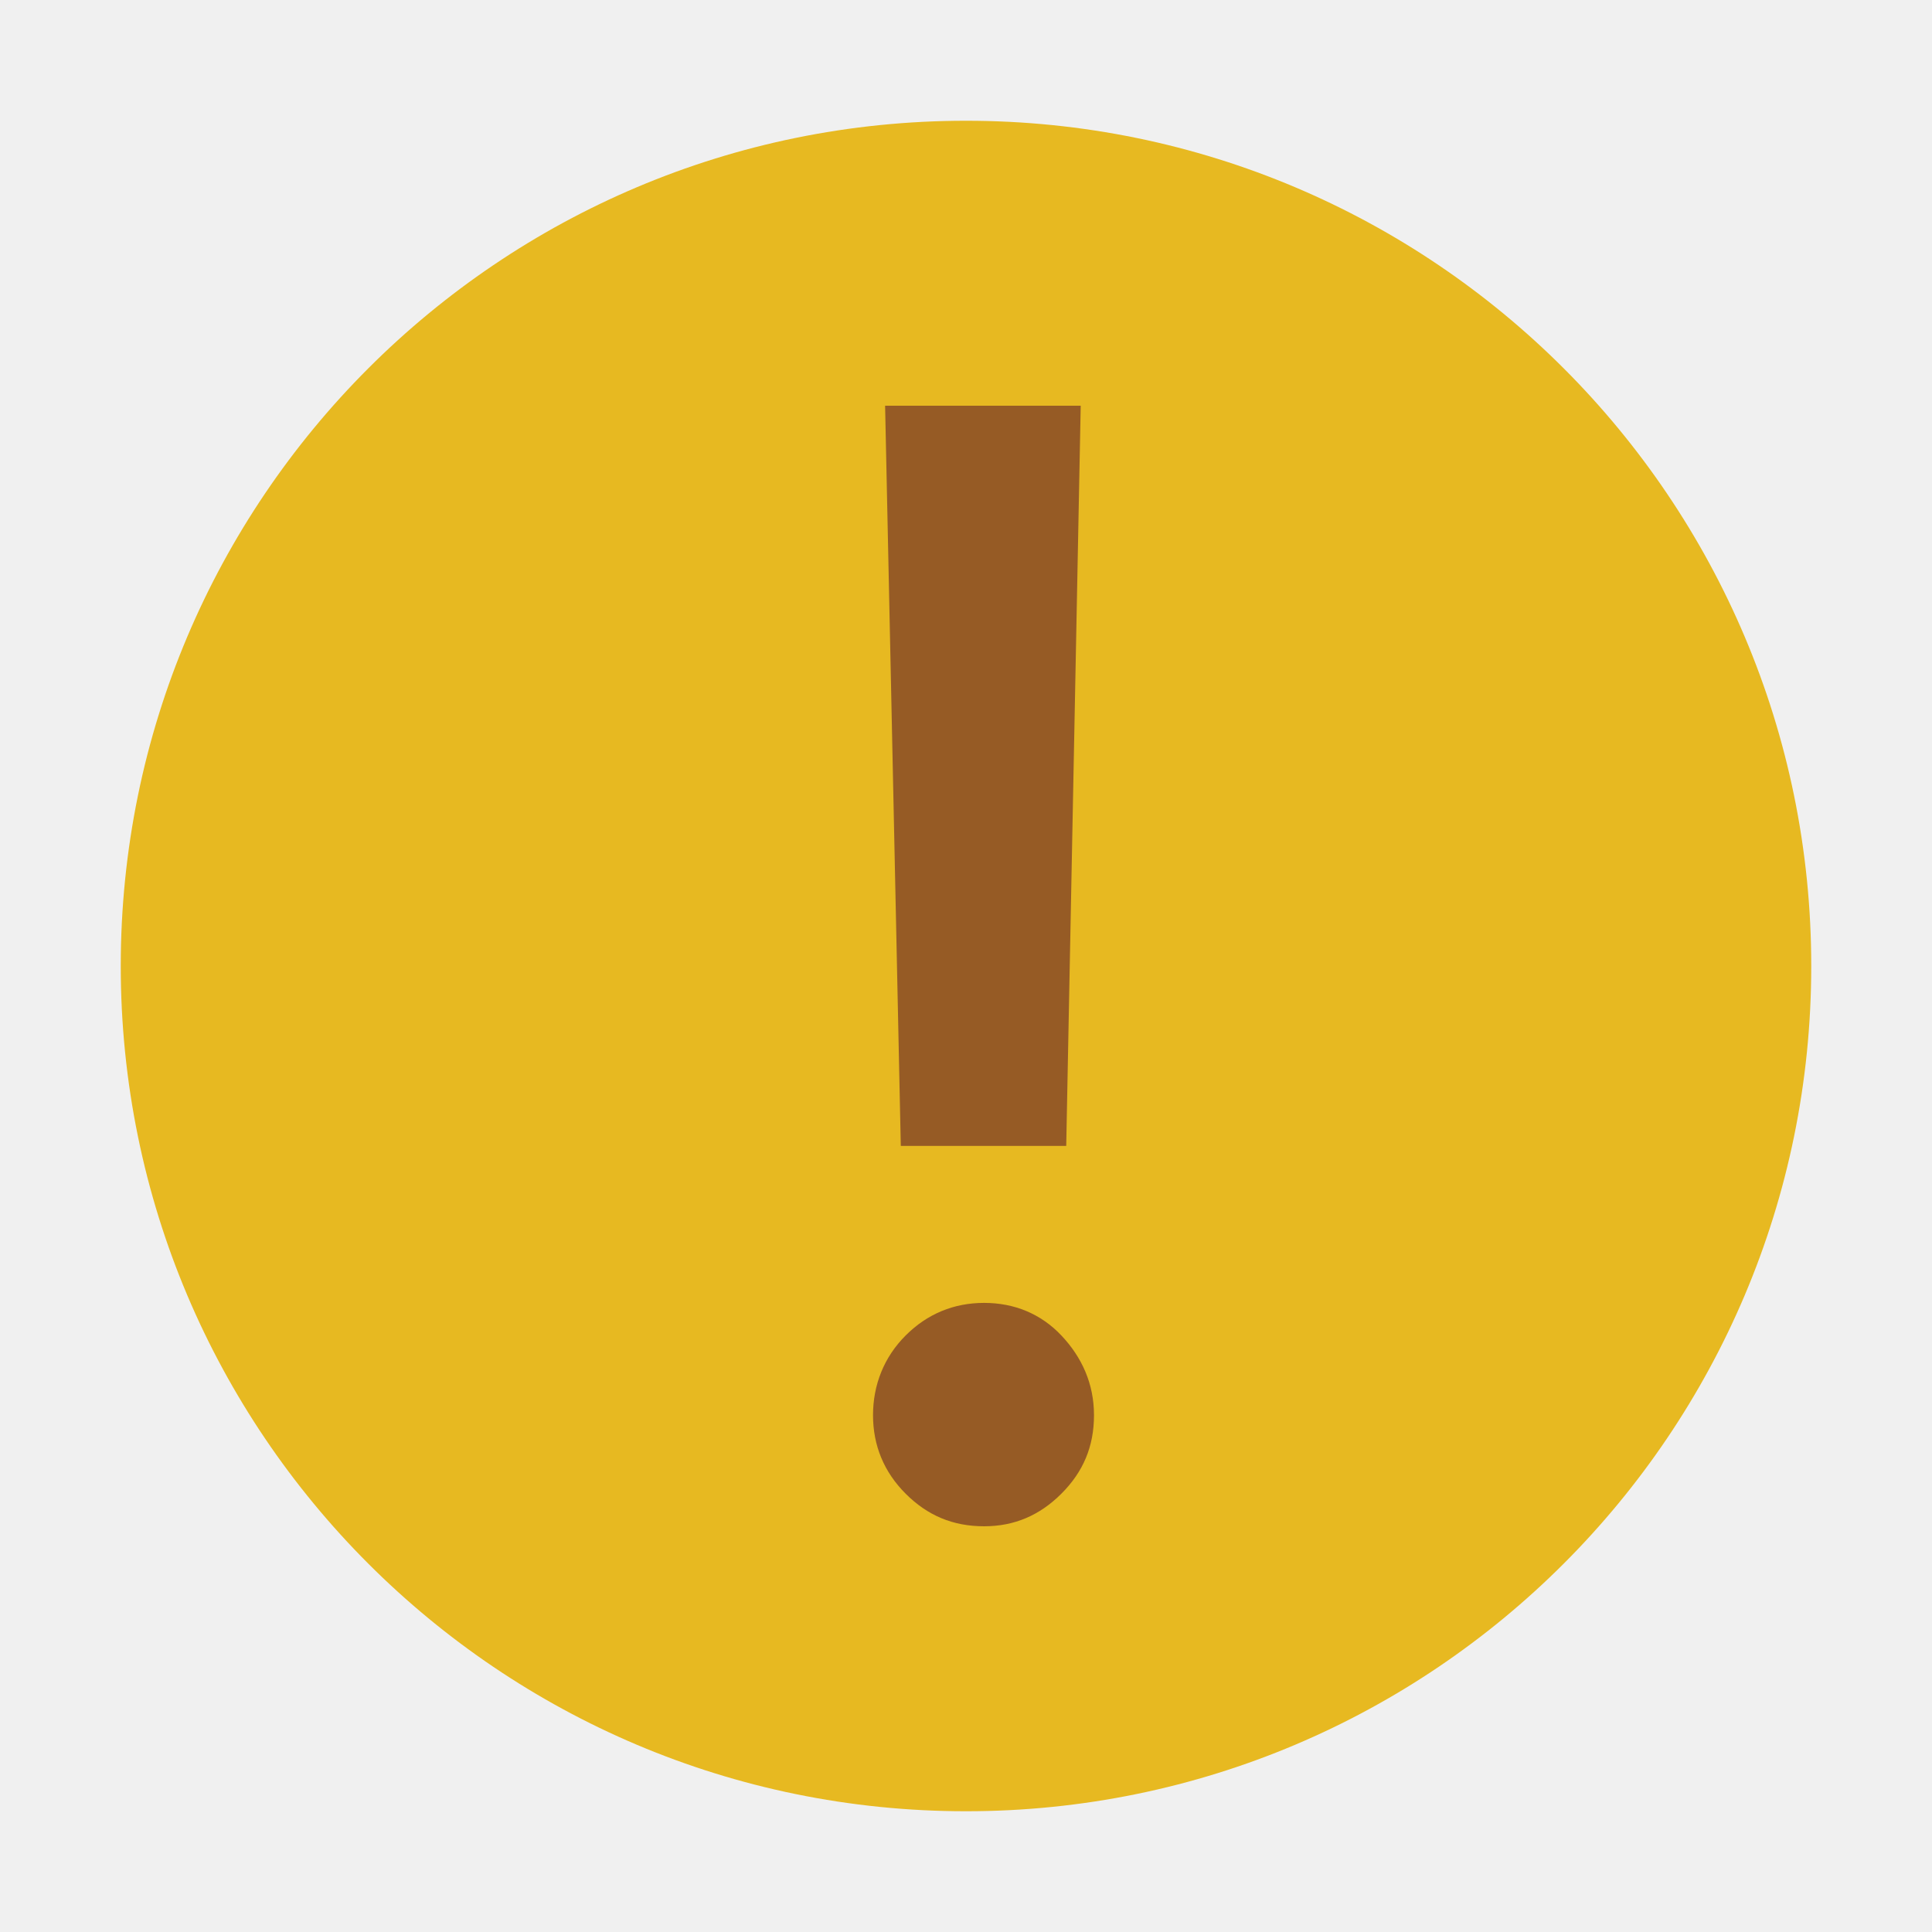
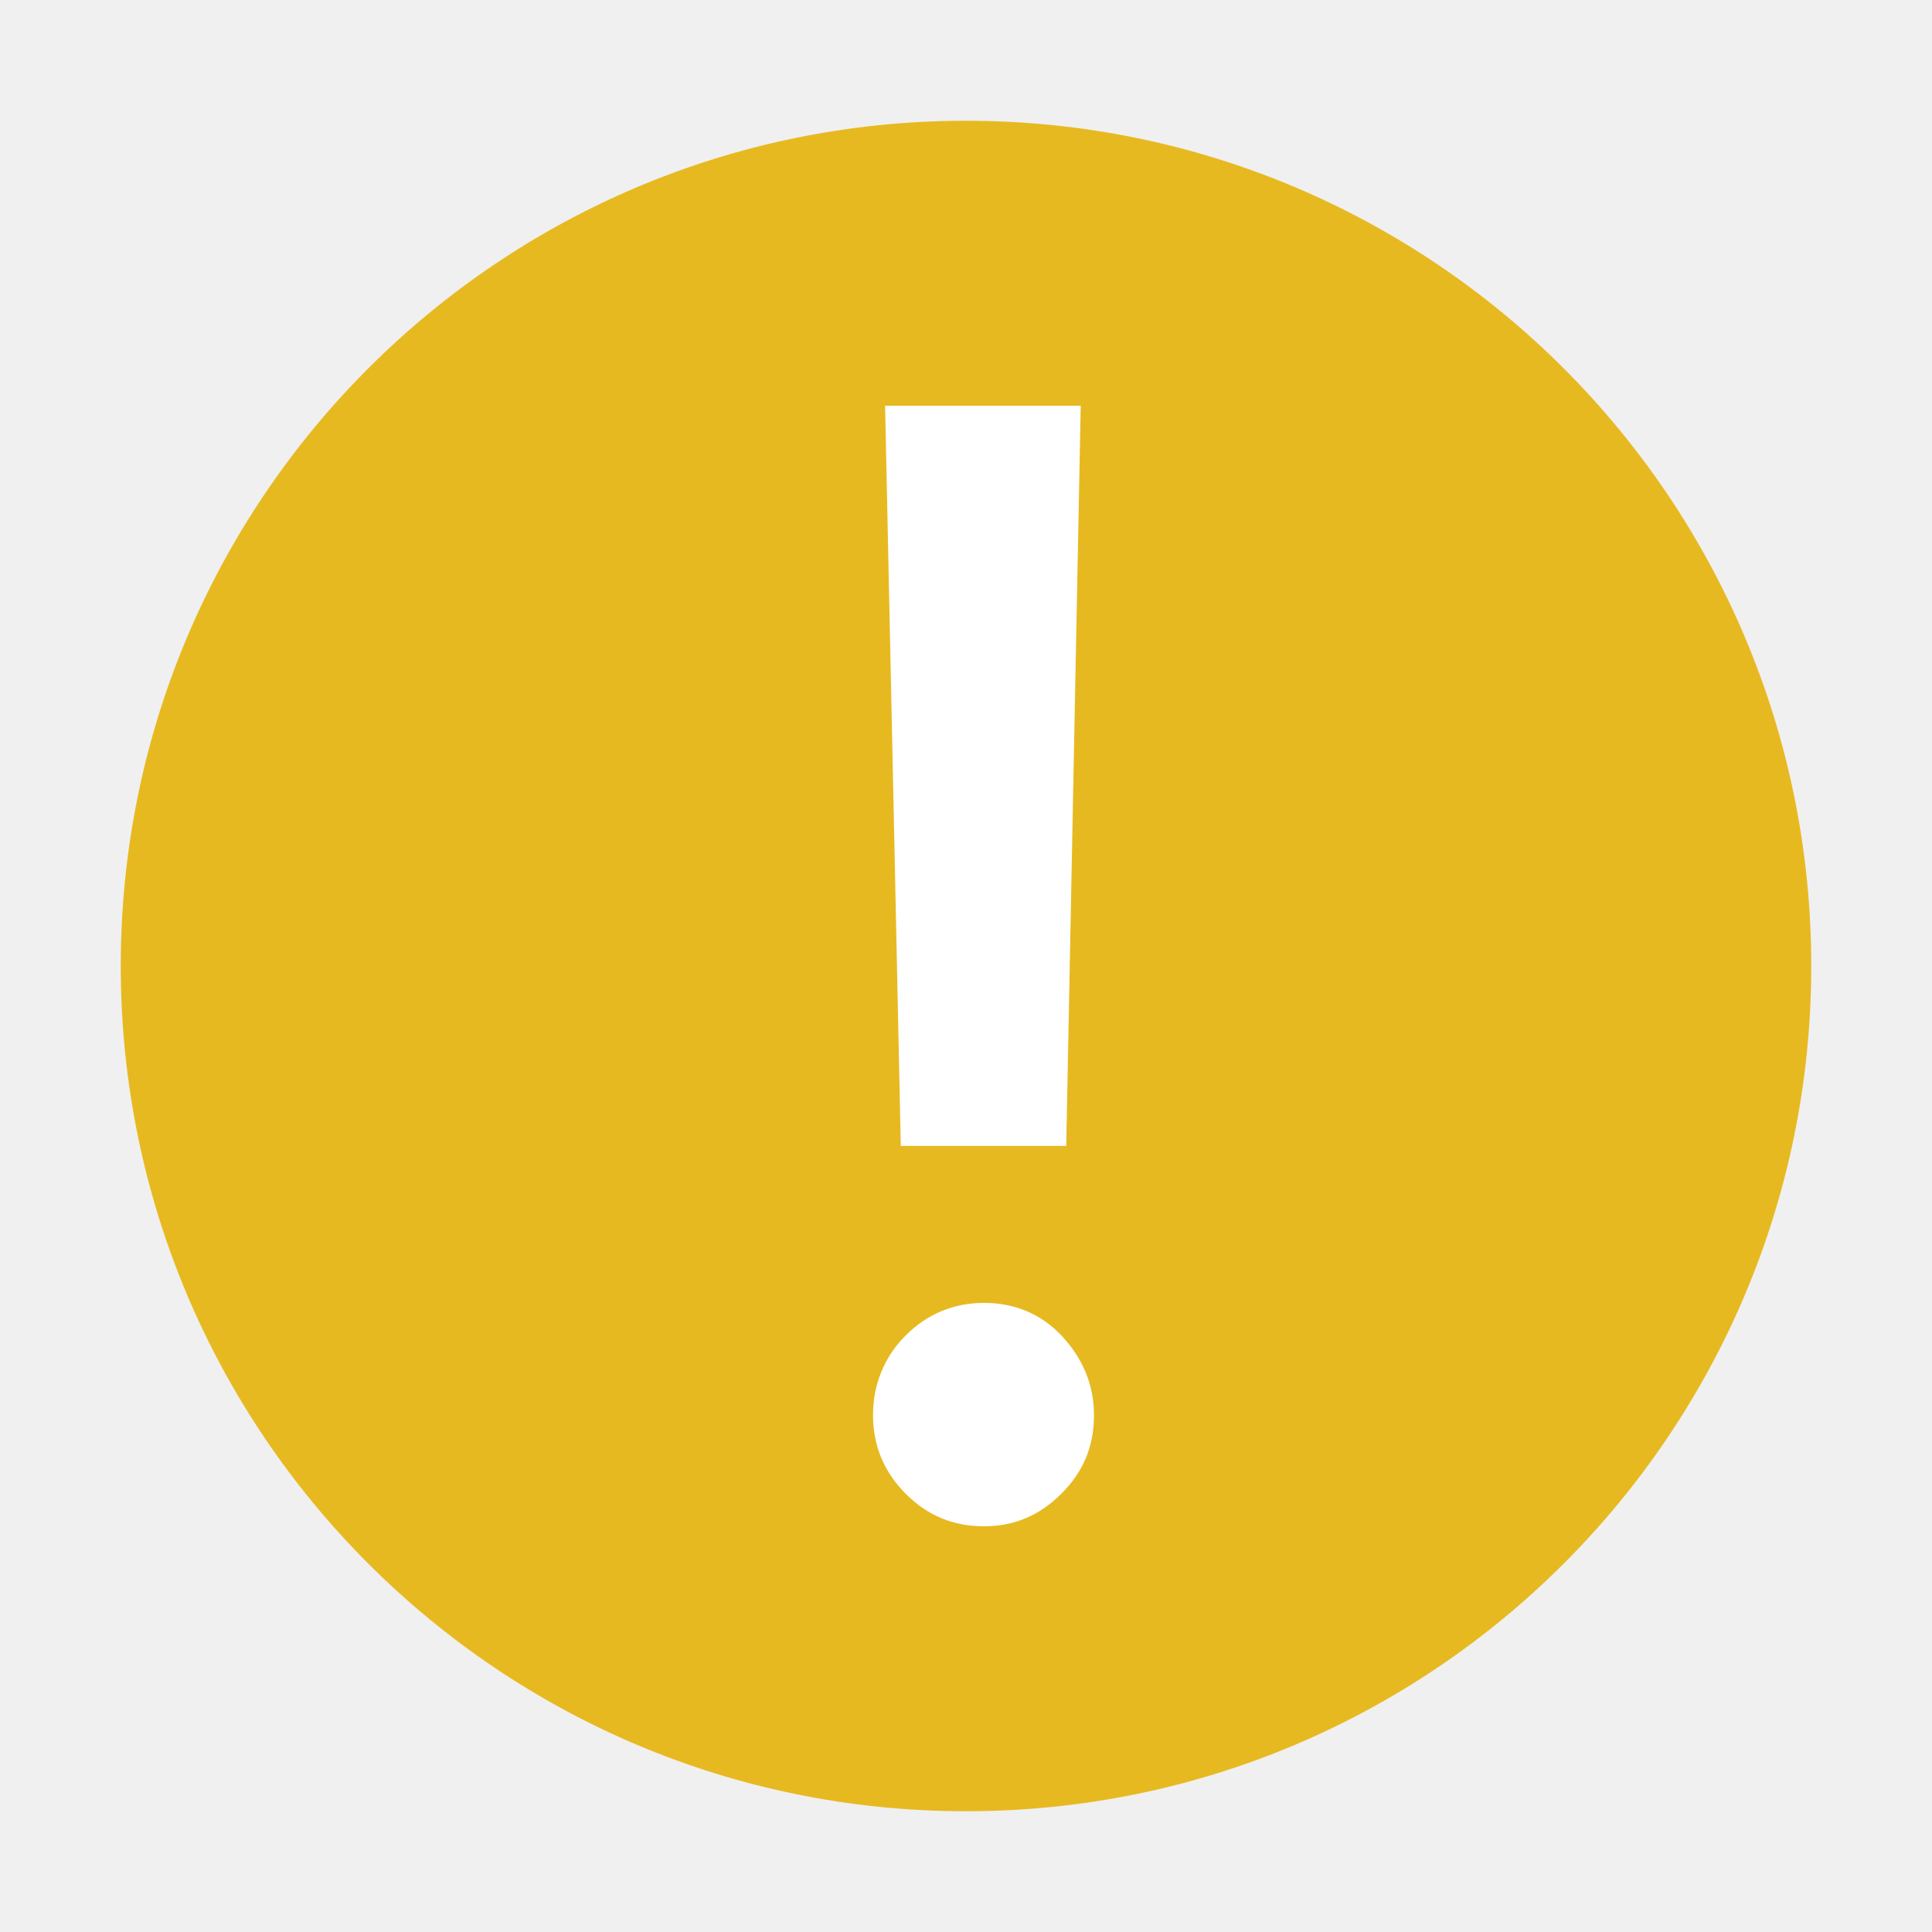
<svg xmlns="http://www.w3.org/2000/svg" viewBox="0 0 16 16">
  <defs>
    <style>
      .cls-1 {
        fill: #e7b921;
      }

      .cls-2 {
-         fill: #965b25;
+         fill: #fff;
      }
    </style>
  </defs>
  <g id="Layer_1" data-name="Layer 1">
    <circle class="cls-1" cx="8" cy="8" r="7" />
  </g>
  <g id="Layer_2" data-name="Layer 2">
    <path class="cls-2" d="M8.15,12.64c-.26,0-.47-.09-.65-.27-.18-.18-.27-.4-.27-.65s.09-.48.27-.66c.18-.18.4-.27.65-.27s.47.09.64.27.27.4.27.66-.09.47-.27.65-.39.27-.64.27ZM7.46,9.49l-.13-6.13h1.62l-.12,6.13h-1.38Z" />
  </g>
</svg>
